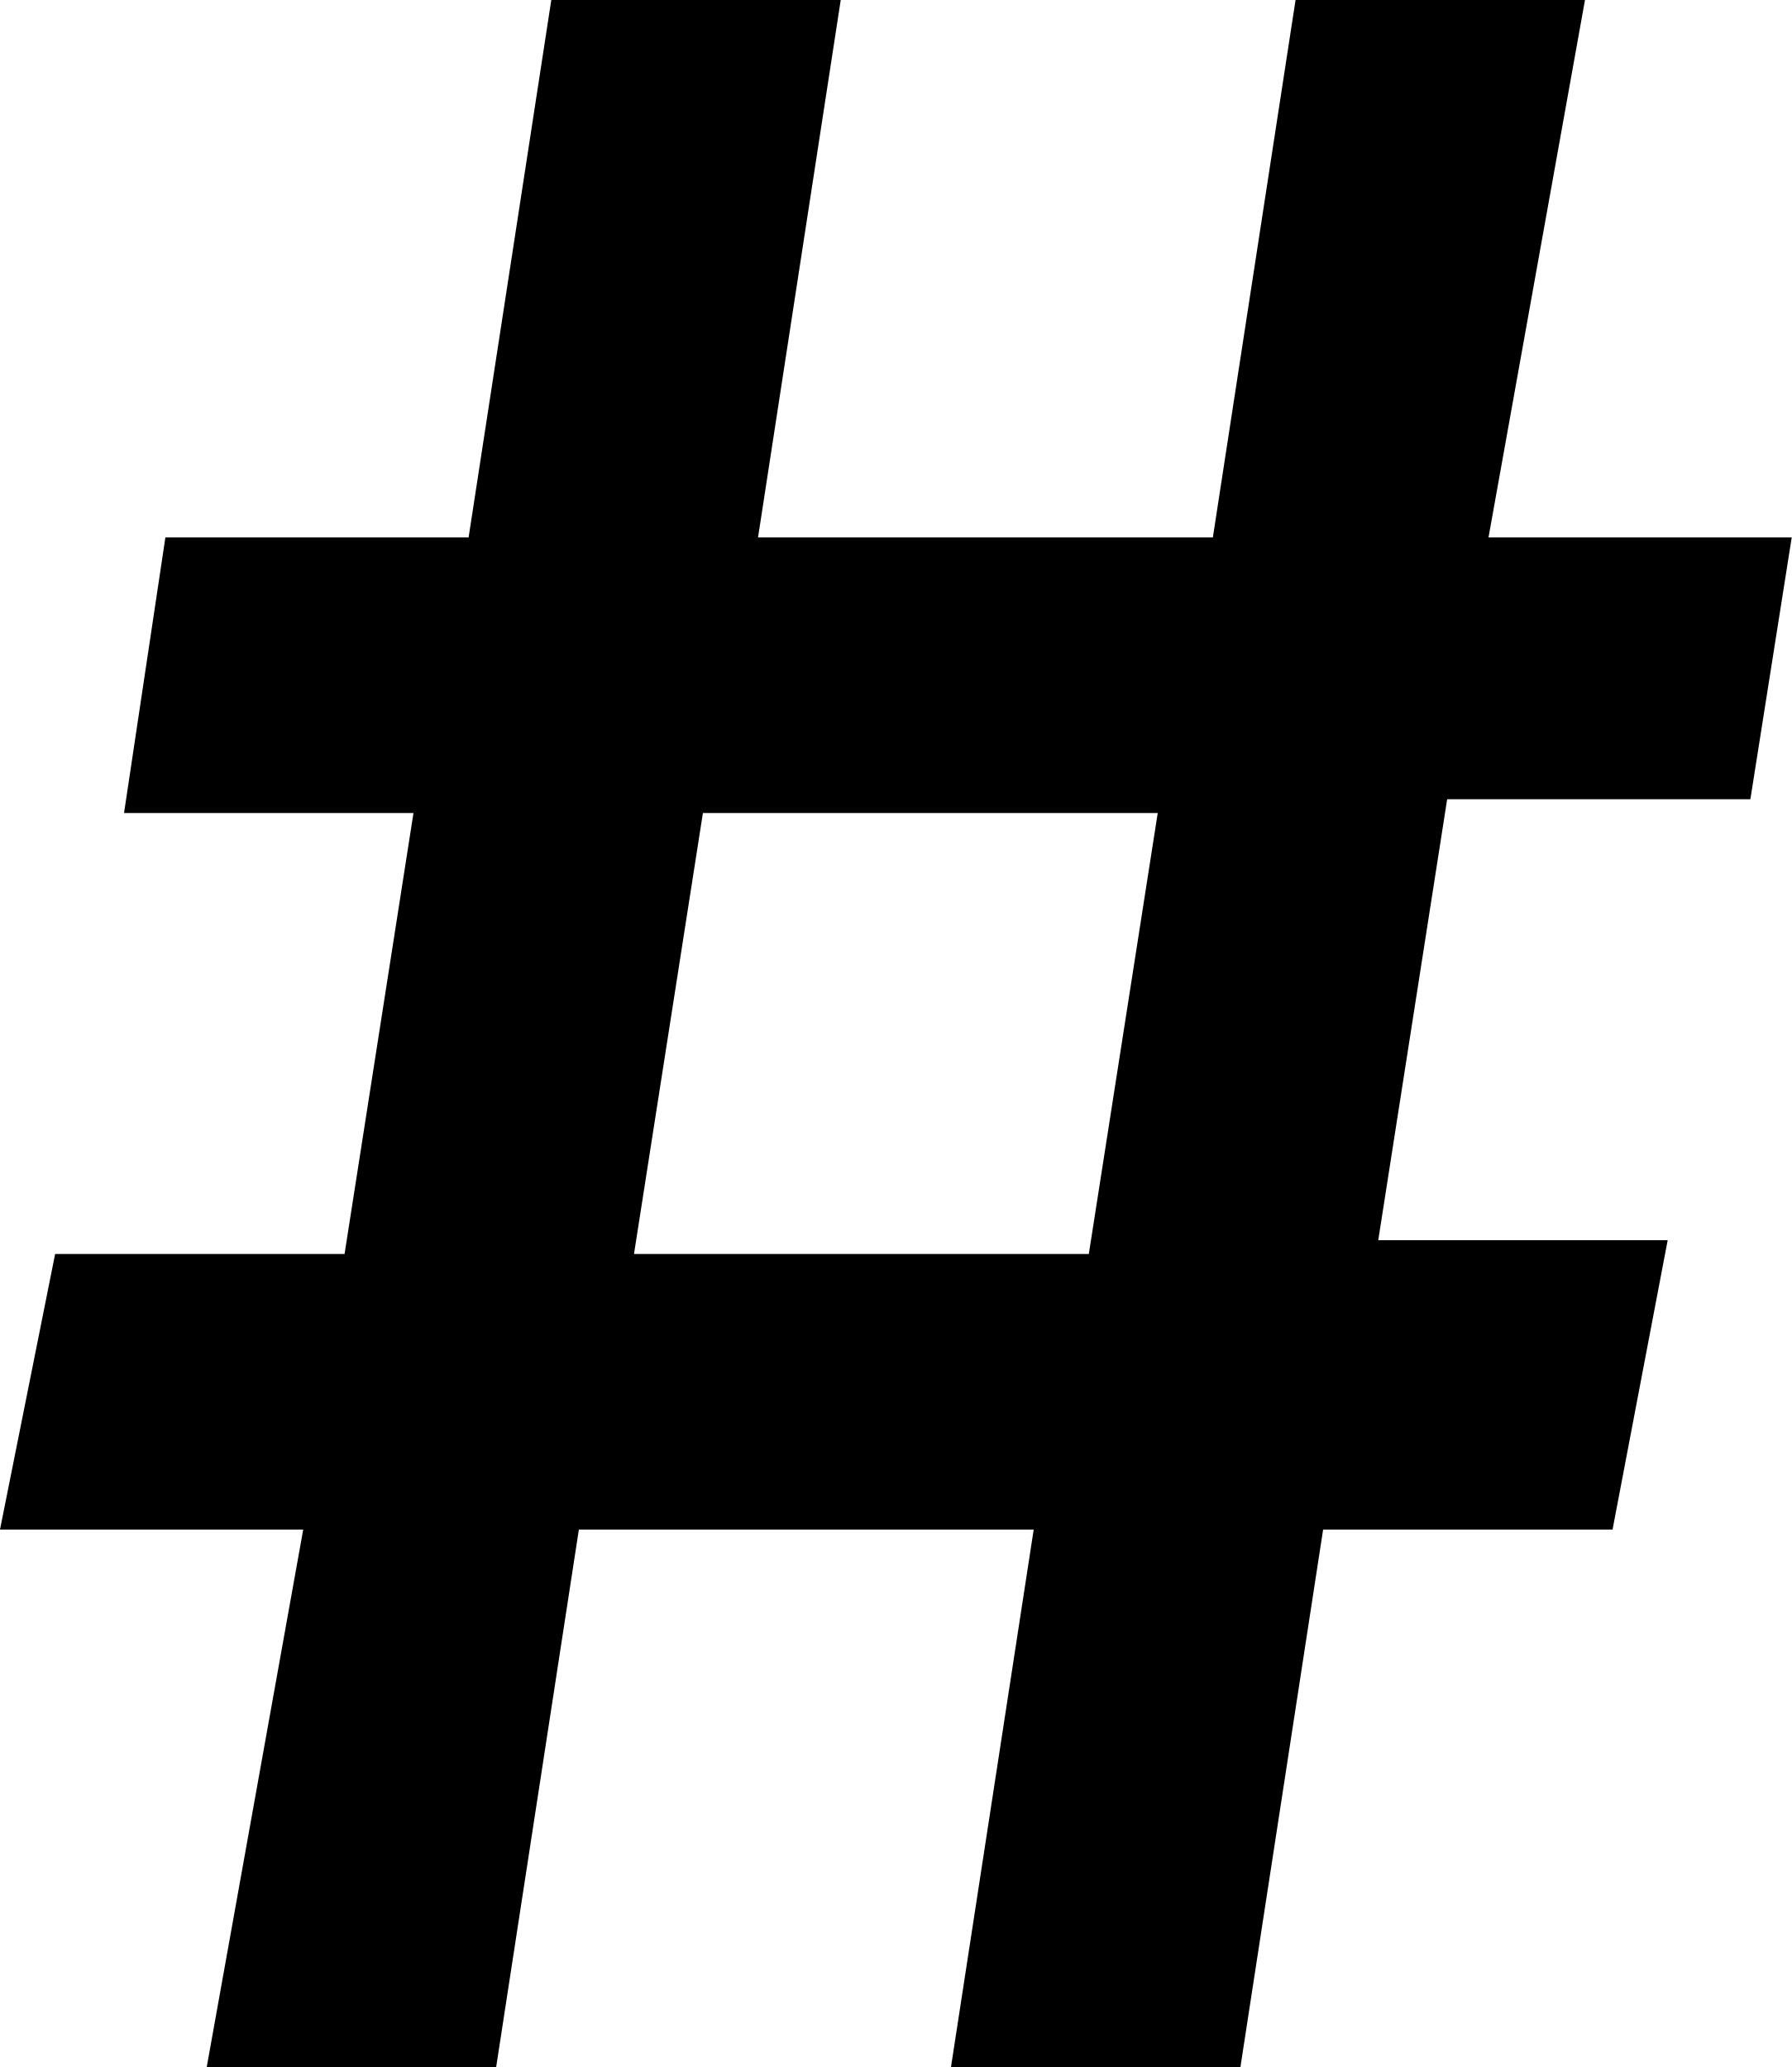
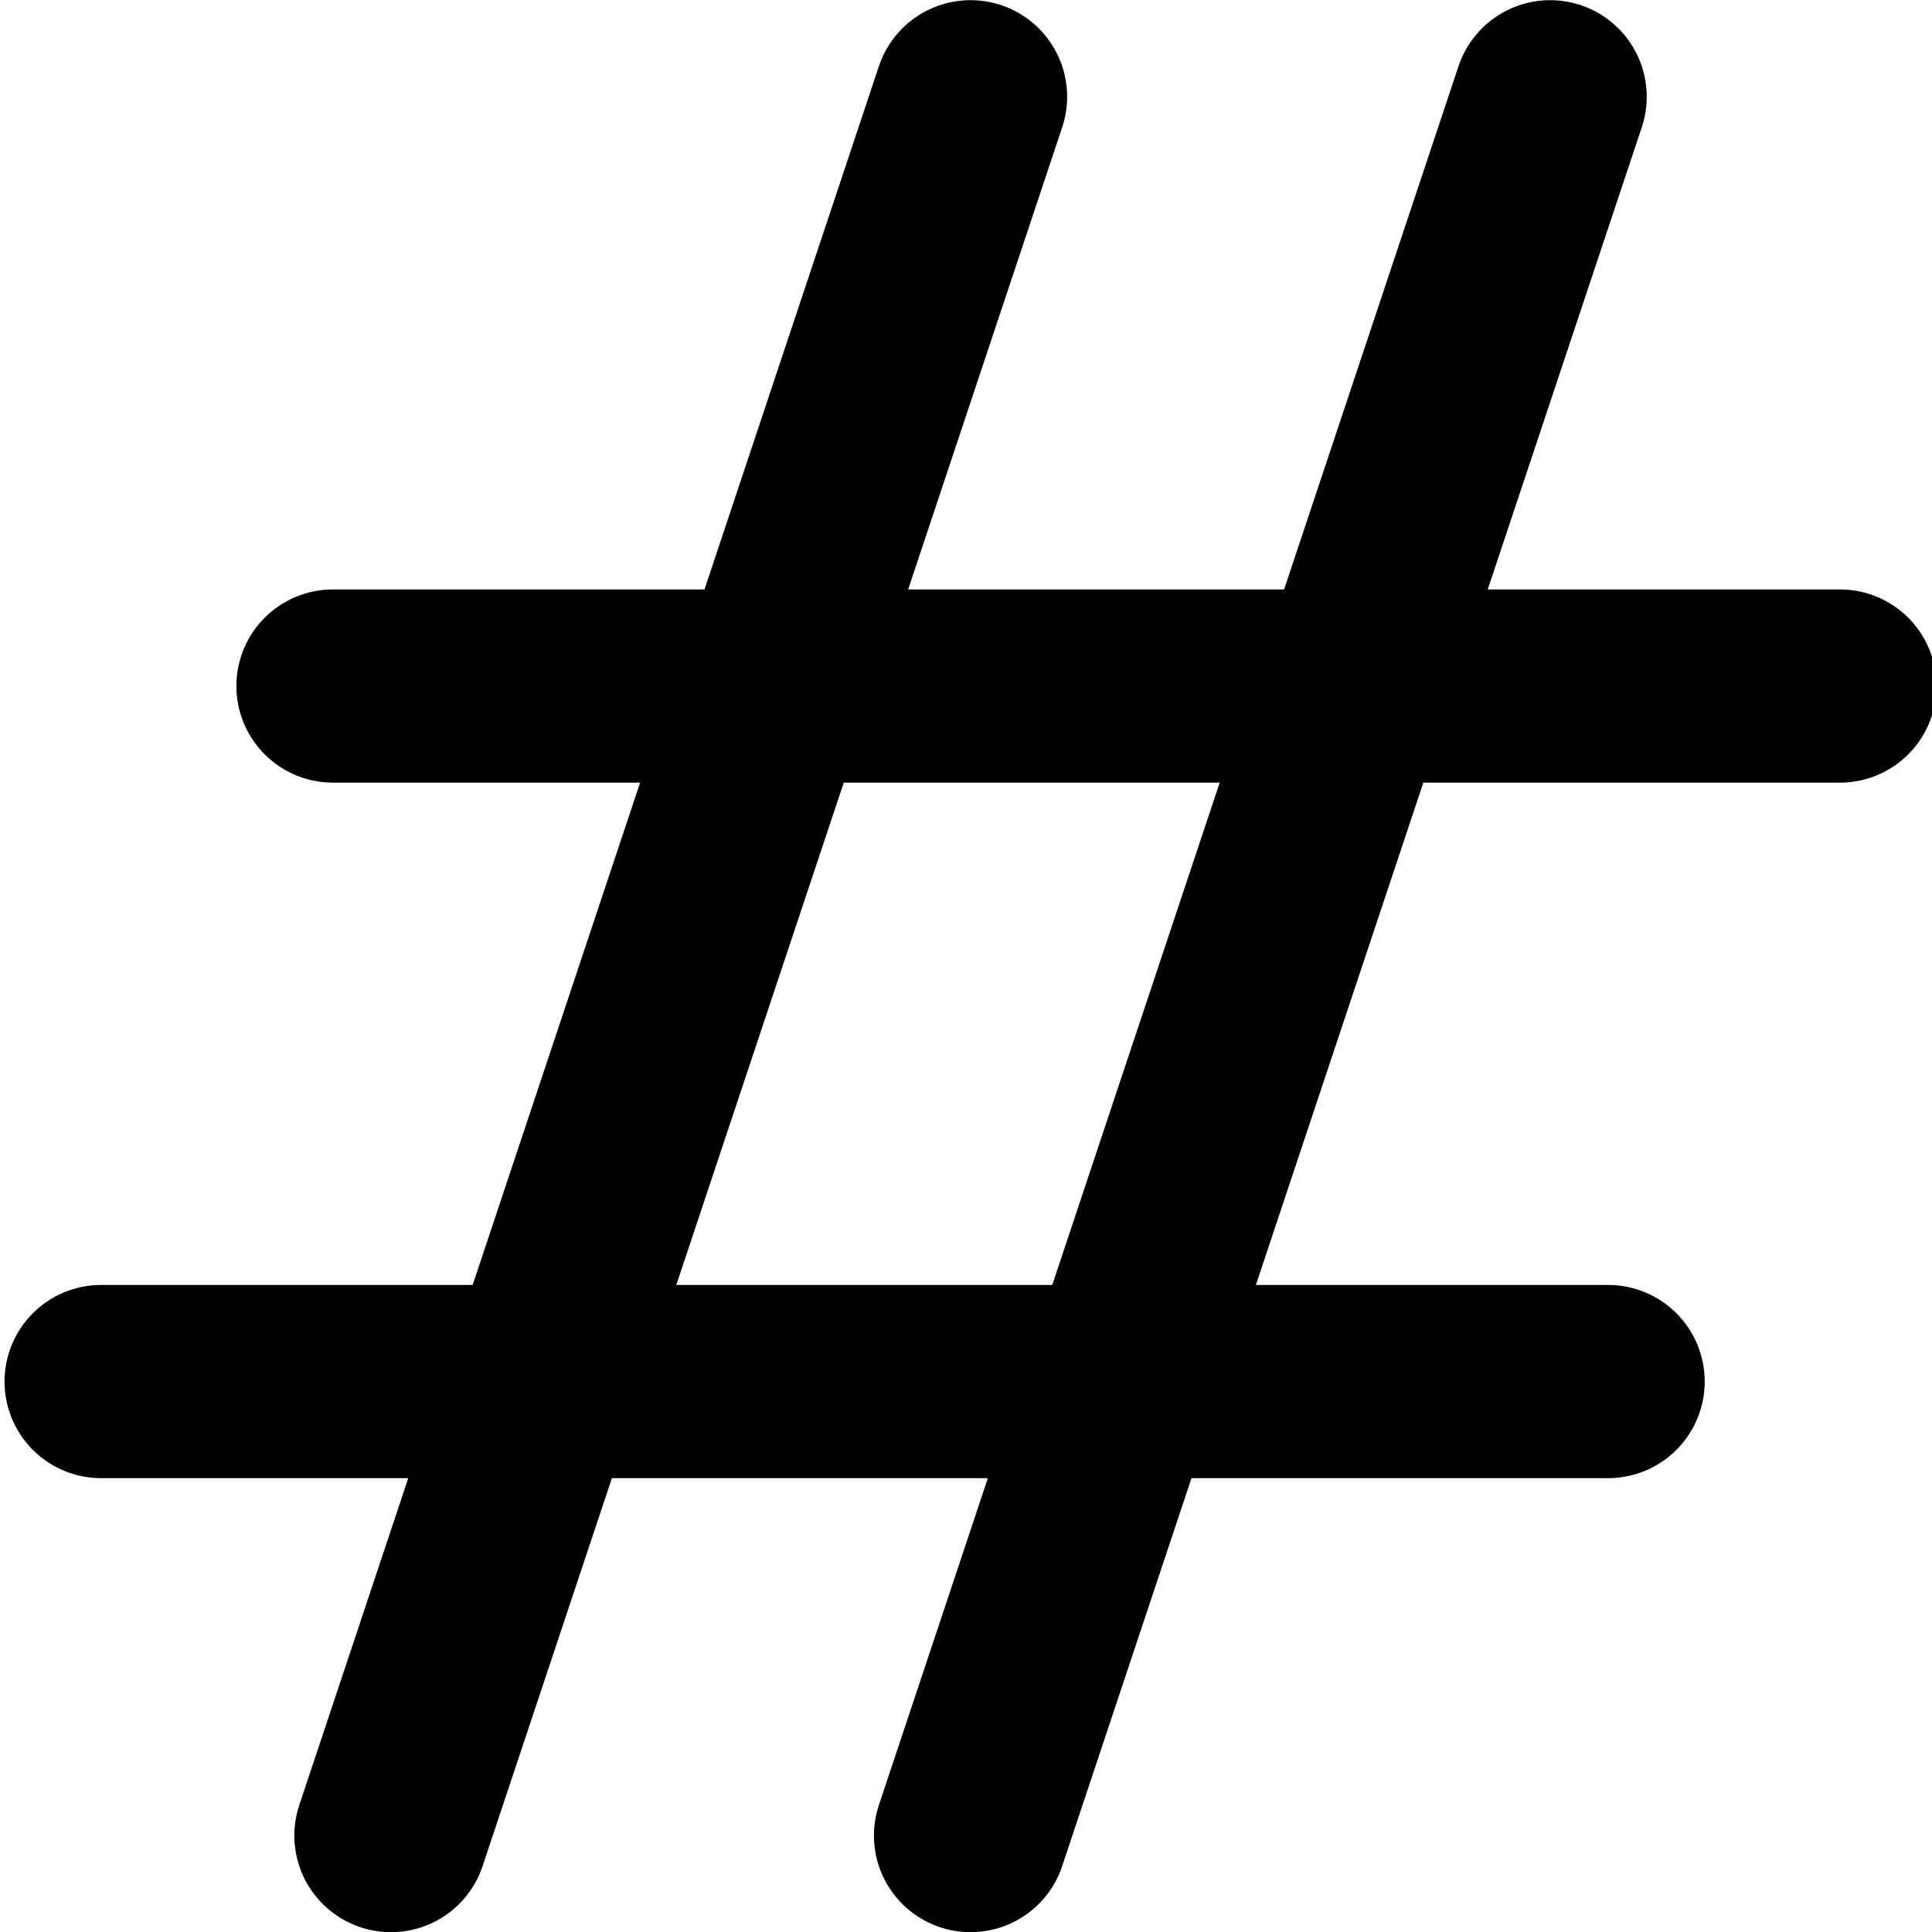
- <svg xmlns="http://www.w3.org/2000/svg" viewBox="0 0 13 15">
-   <path d="M6.9 15H9l.6-3.9h2.1l.4-2.1H10l.5-3.2h2.2l.3-1.9h-2.2l.7-3.9H9.4l-.6 3.9H5.5L6.1 0H4l-.6 3.9H1.2l-.3 2H3l-.5 3.2H.4l-.4 2h2.2L1.5 15h2.1l.6-3.9h3.3L6.9 15zM4.6 9.1l.5-3.2h3.3l-.5 3.2H4.6z" fill="currentColor" />
+ <svg xmlns="http://www.w3.org/2000/svg" version="1.1" id="Слой_1" x="0px" y="0px" viewBox="0 0 20 20" style="enable-background:new 0 0 20 20;" xml:space="preserve">
+   <style type="text/css">
+ 	.st0{fill:none;stroke:#000000;stroke-width:2;stroke-linecap:round;stroke-linejoin:round;}
+ </style>
+   <g id="Rank" transform="translate(68.692 -4119.948)">
+     <g id="Group_413" transform="translate(207.755 4531.75)">
+       <g id="hash">
+         <path id="Shape_1837" class="st0" d="M-273-404.7h15.6" />
+         <path id="Shape_1838" class="st0" d="M-275.4-397.5h15.6" />
+         <path id="Shape_1839" class="st0" d="M-266.4-410.8l-6,18" />
+         <path id="Shape_1840" class="st0" d="M-260.4-410.8l-6,18" />
+       </g>
+     </g>
+   </g>
</svg>
